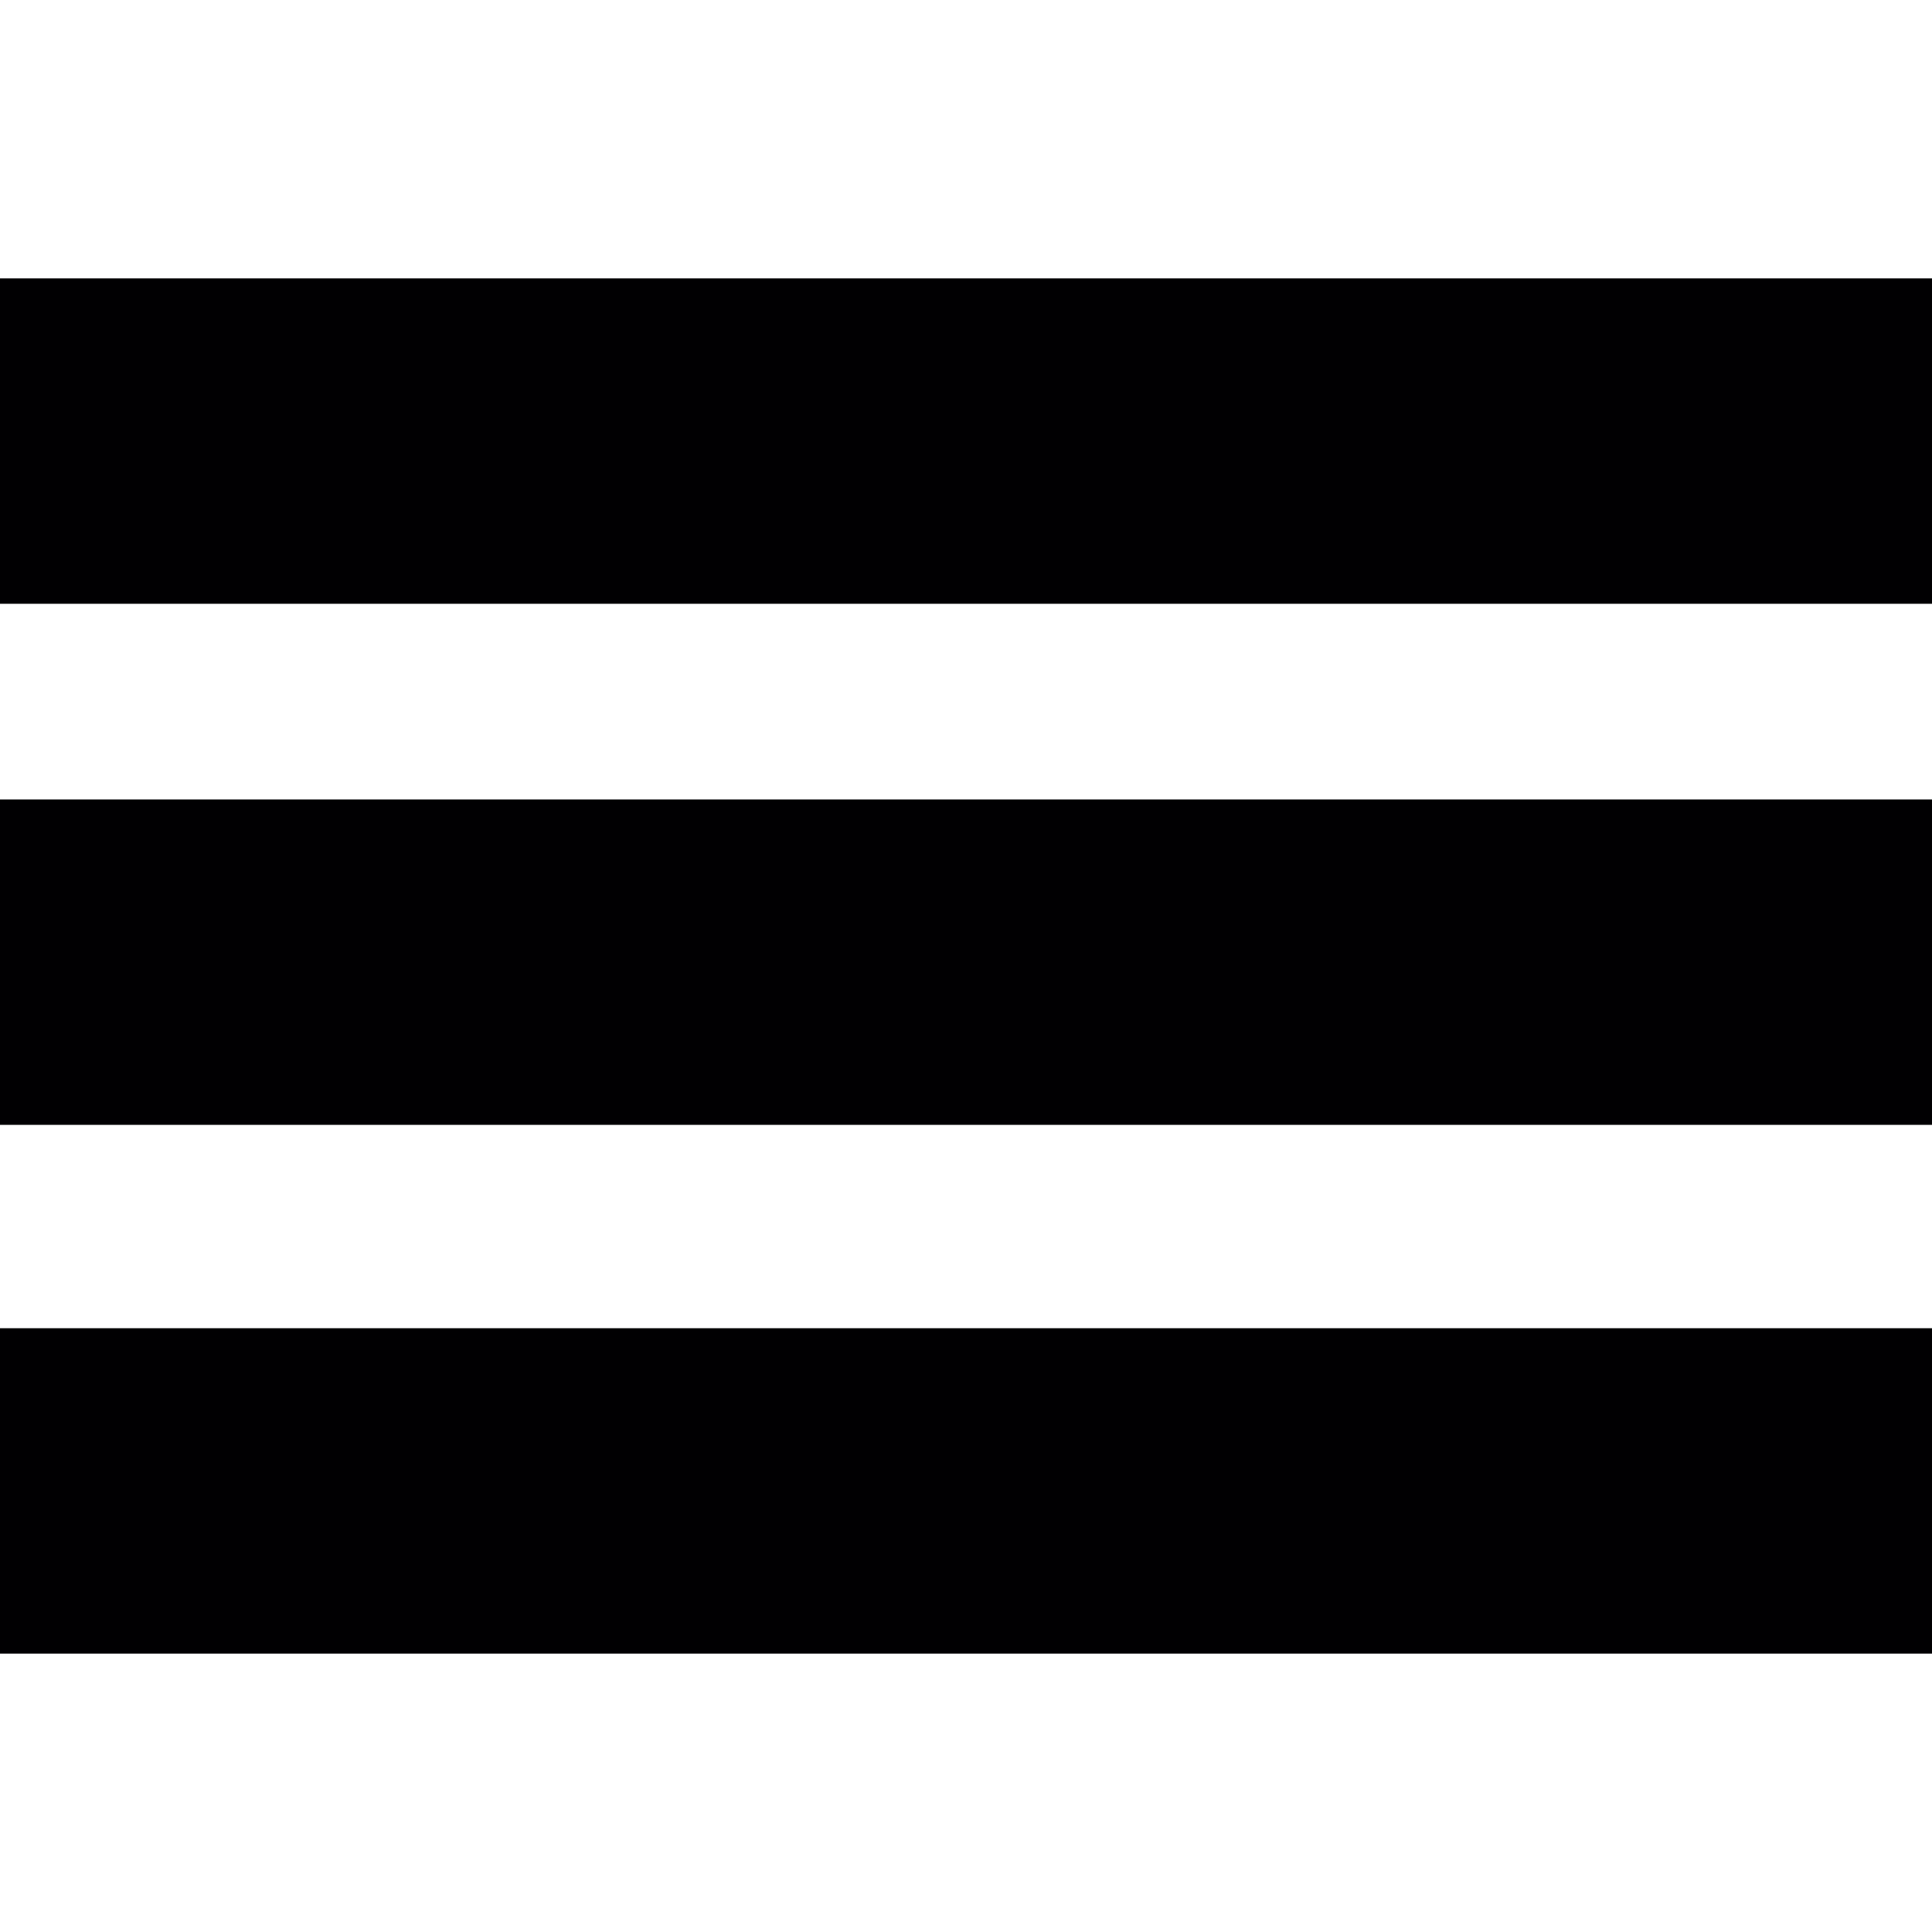
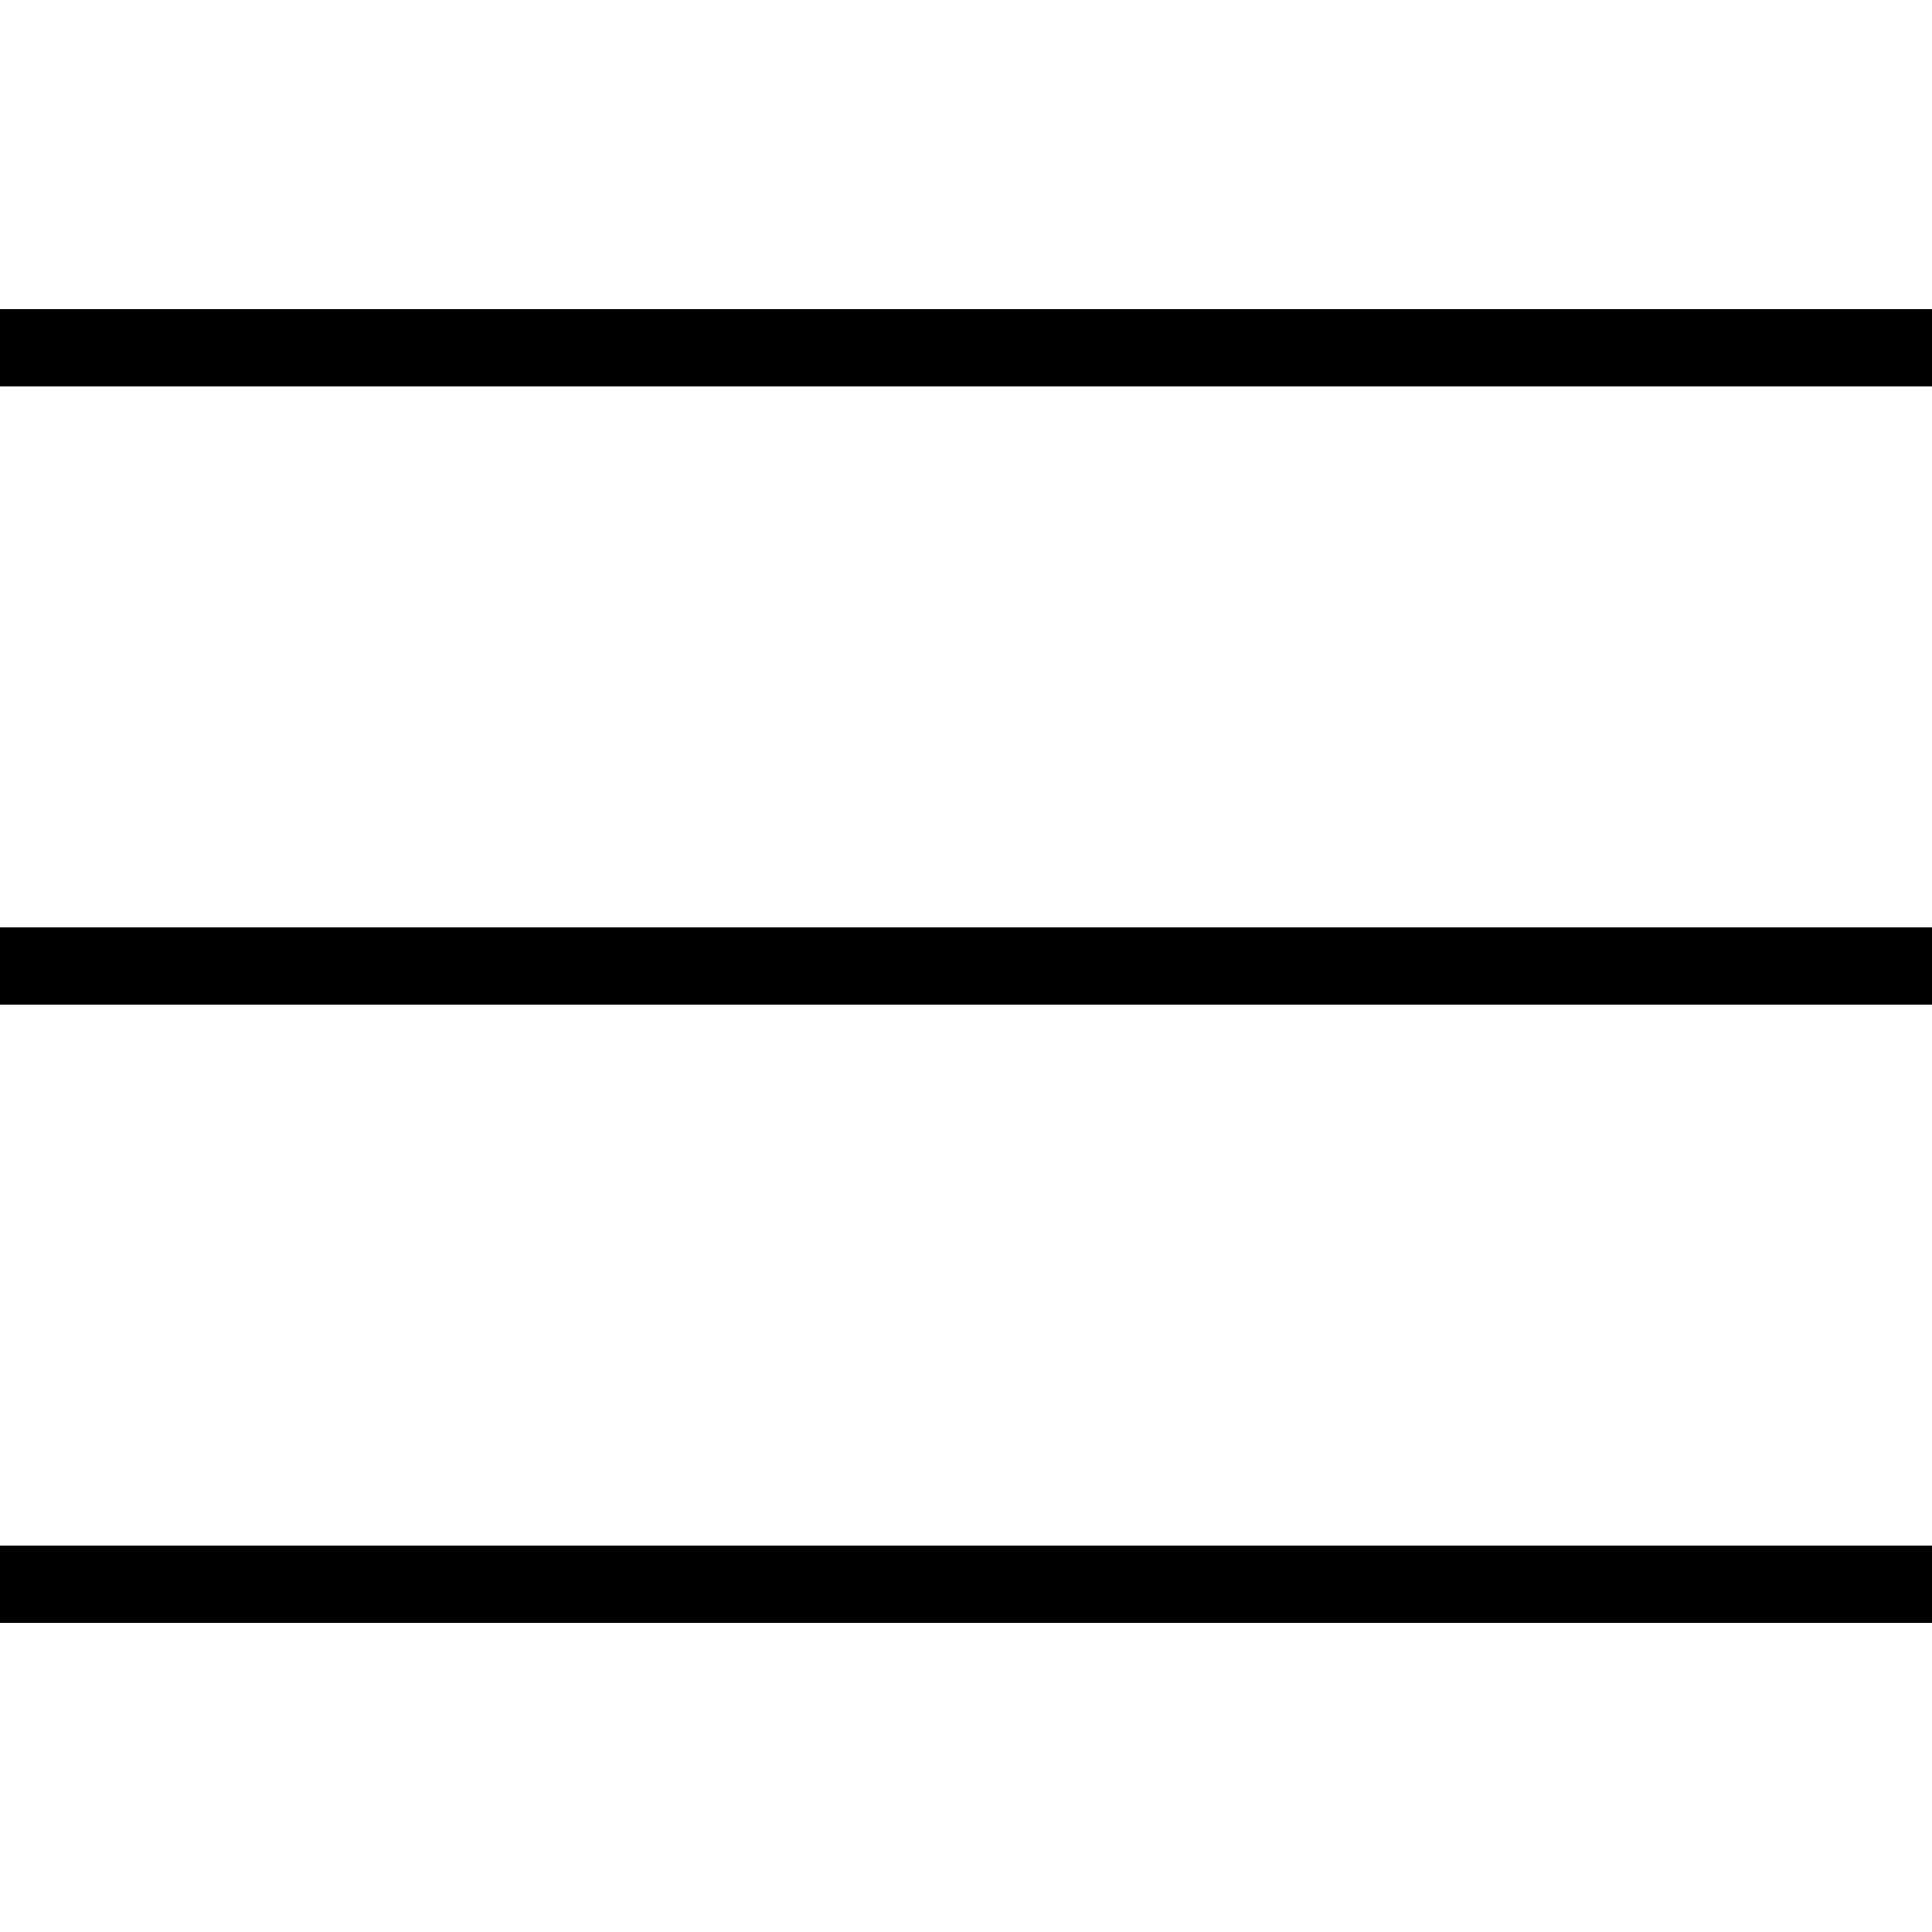
- <svg xmlns="http://www.w3.org/2000/svg" version="1.1" id="Capa_1" x="0px" y="0px" viewBox="0 0 283.426 283.426" style="enable-background:new 0 0 283.426 283.426;" xml:space="preserve">
+ <svg xmlns="http://www.w3.org/2000/svg" version="1.1" id="Capa_1" x="0px" y="0px" width="612px" height="612px" viewBox="0 0 612 612" style="enable-background:new 0 0 612 612;" xml:space="preserve">
  <g>
-     <rect x="0" y="40.84" style="fill:#010002;" width="283.426" height="47.735" />
-     <rect x="0" y="117.282" style="fill:#010002;" width="283.426" height="47.735" />
-     <rect x="0" y="194.851" style="fill:#010002;" width="283.426" height="47.735" />
+     <g id="Rectangle_1_copy_2">
+       <g>
+         <path d="M0,97.92v24.48h612V97.92H0z M0,318.24h612v-24.48H0V318.24z M0,514.08h612V489.6H0V514.08z" />
+       </g>
+     </g>
  </g>
  <g>
</g>
  <g>
</g>
  <g>
</g>
  <g>
</g>
  <g>
</g>
  <g>
</g>
  <g>
</g>
  <g>
</g>
  <g>
</g>
  <g>
</g>
  <g>
</g>
  <g>
</g>
  <g>
</g>
  <g>
</g>
  <g>
</g>
</svg>
